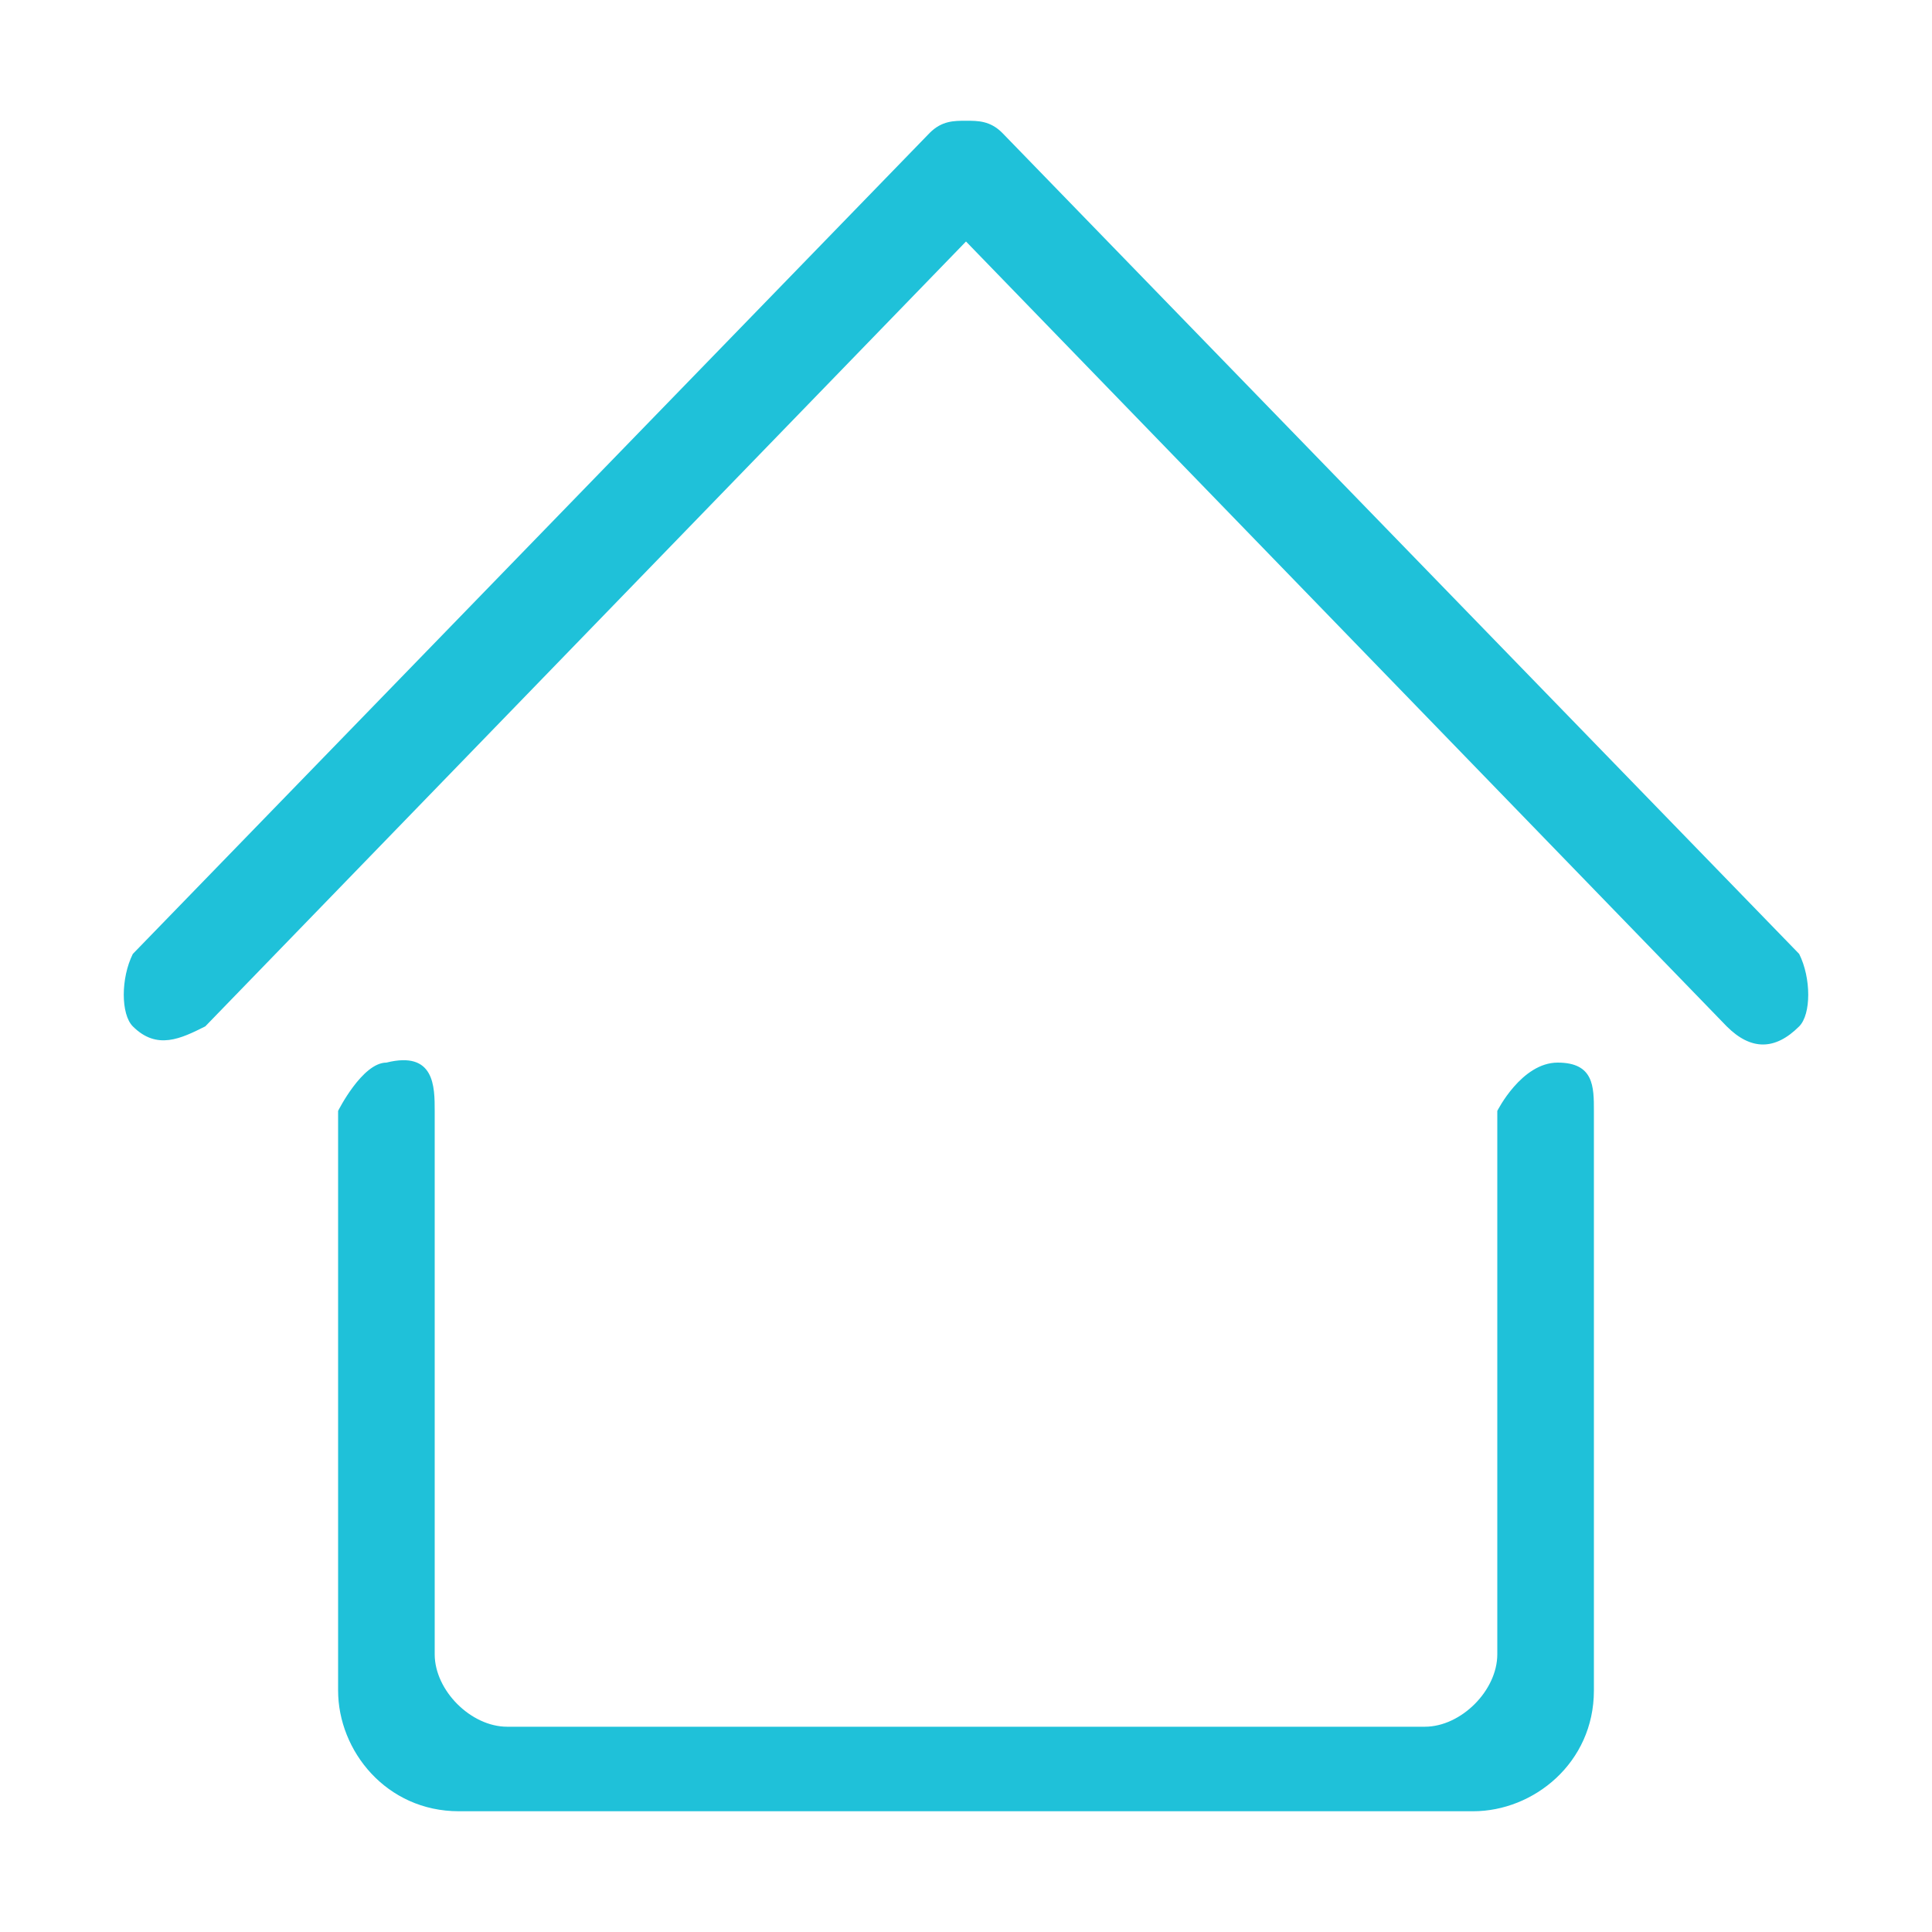
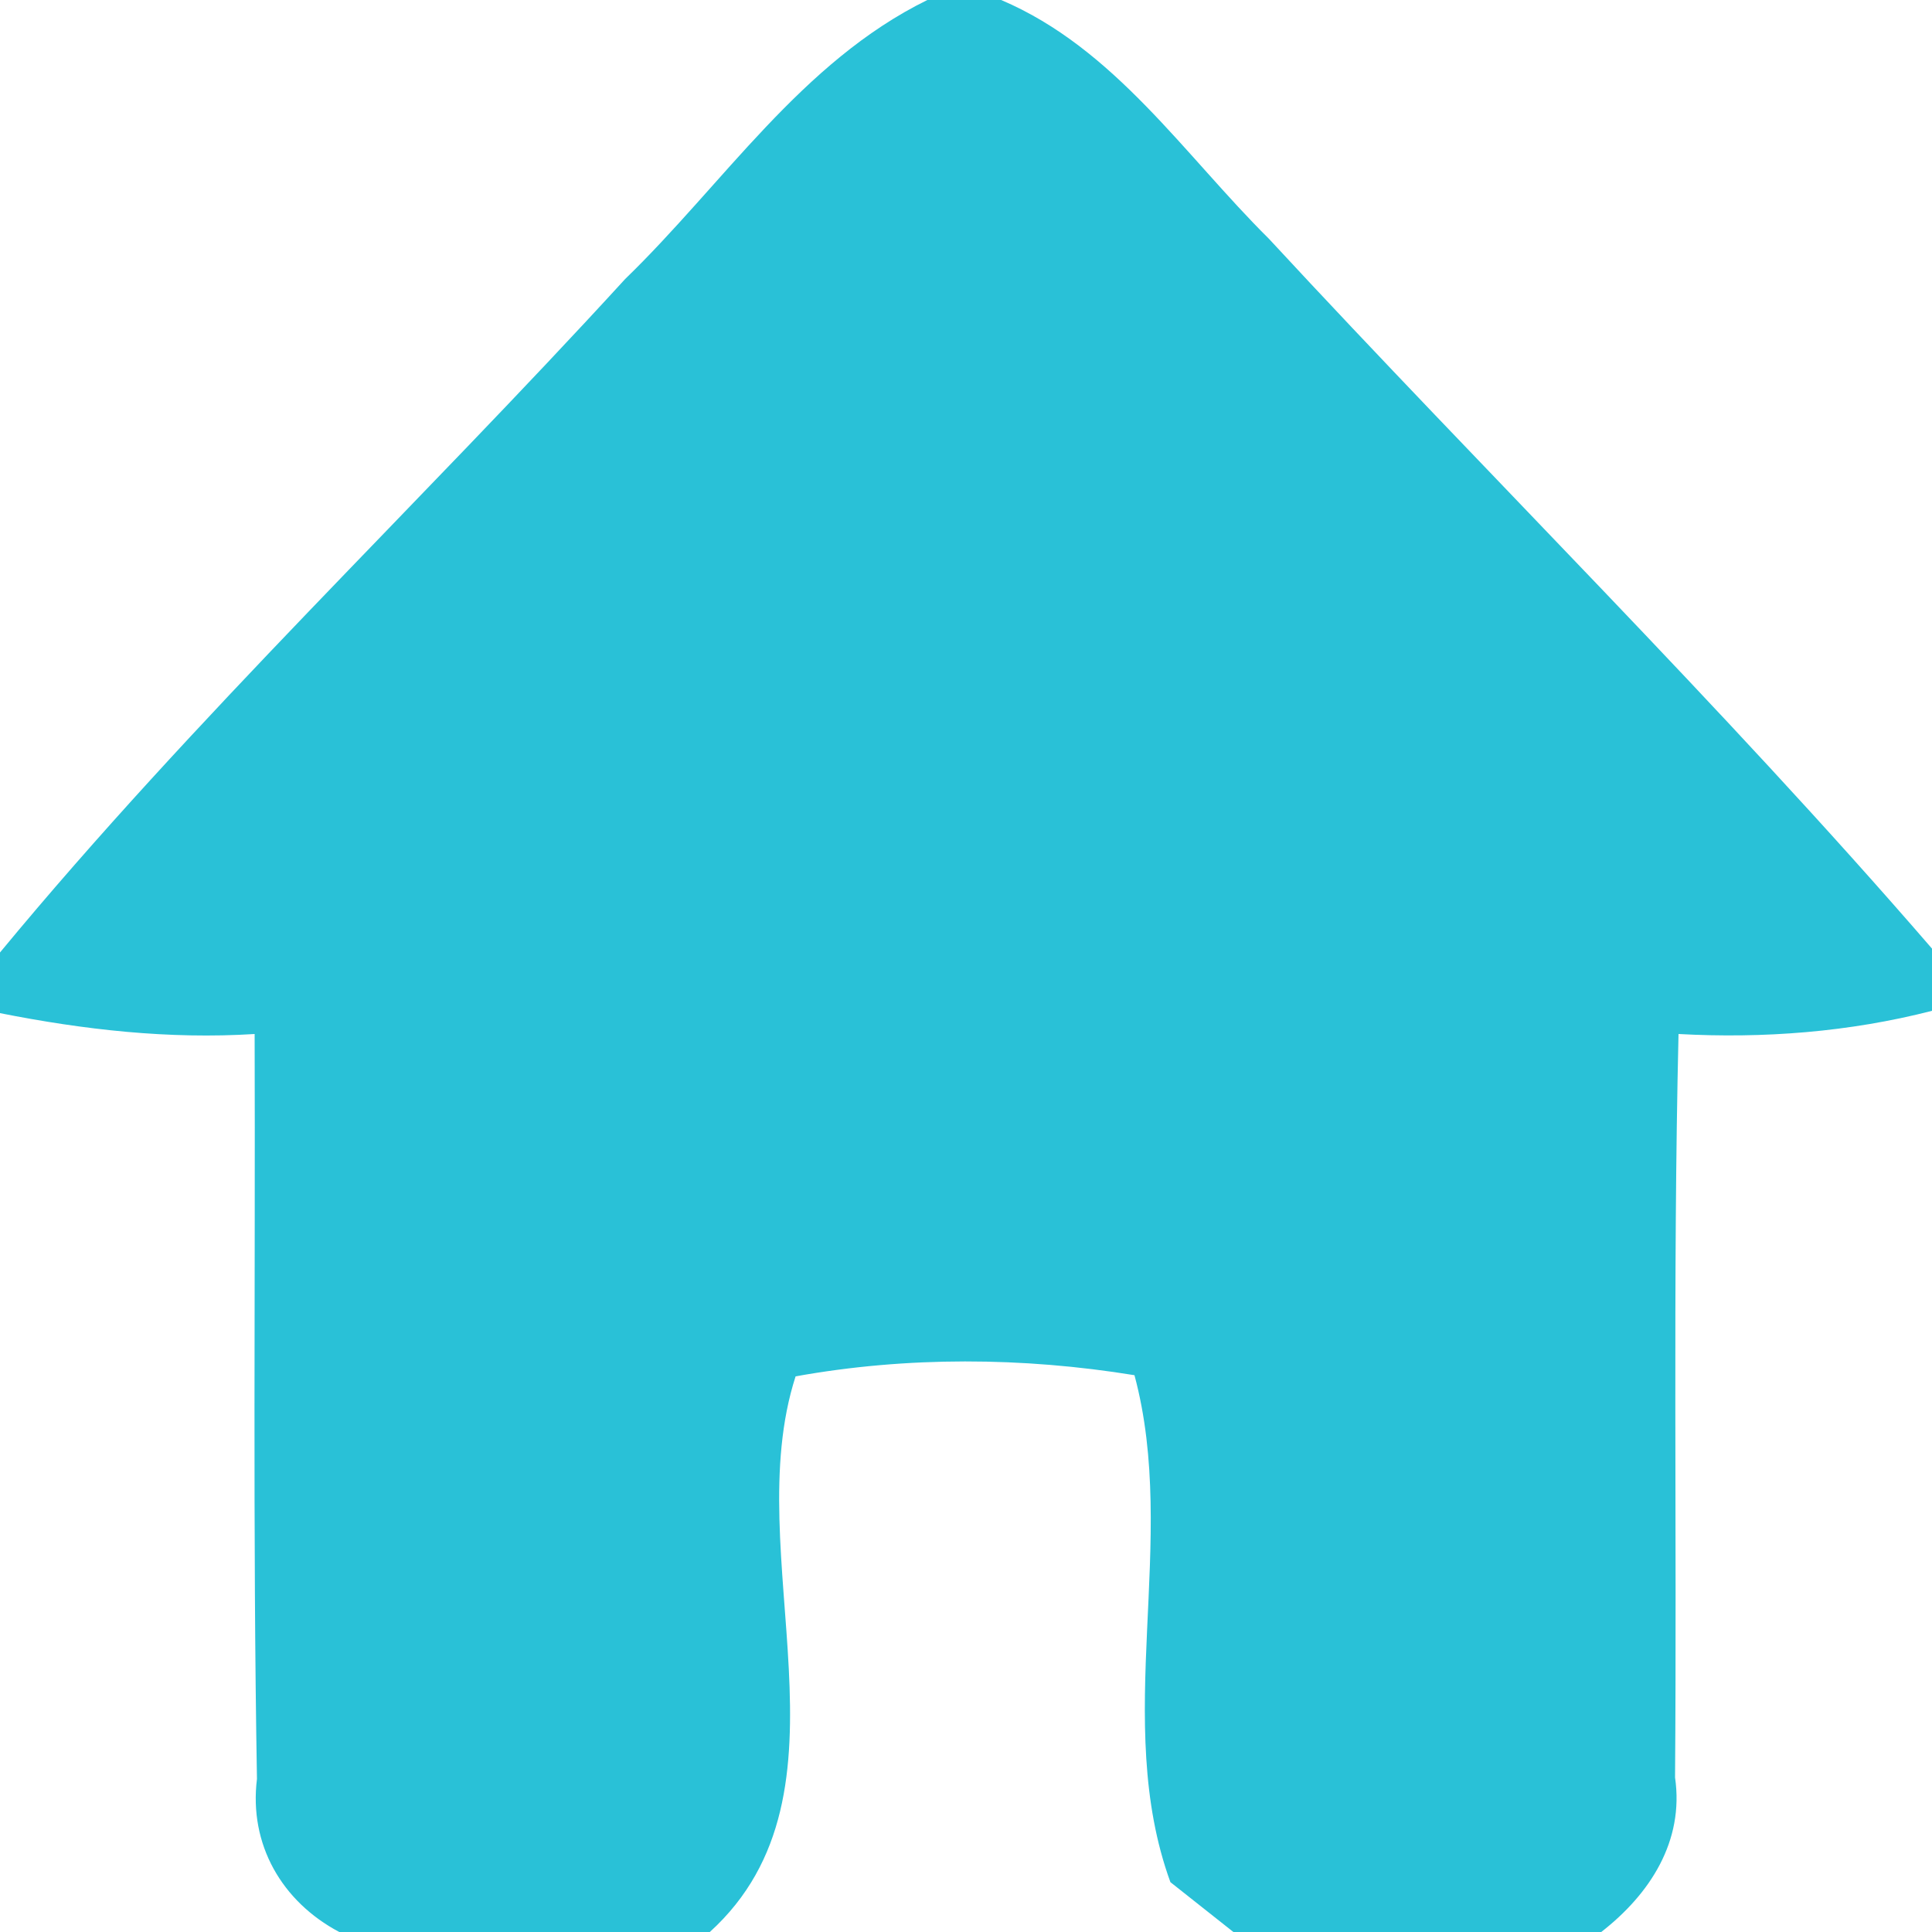
- <svg xmlns="http://www.w3.org/2000/svg" width="200" height="200" viewBox="0 0 200 200" version="1.1">
-   <defs>
-     <style type="text/css">
- @font-face { font-family: ifont; src: url("http://at.alicdn.com/t/font_1442373896_4754455.eot?#iefix") format("embedded-opentype"), url("http://at.alicdn.com/t/font_1442373896_4754455.woff") format("woff"), url("http://at.alicdn.com/t/font_1442373896_4754455.ttf") format("truetype"), url("http://at.alicdn.com/t/font_1442373896_4754455.svg#ifont") format("svg"); }
- 
- </style>
-   </defs>
-   <g class="transform-group">
-     <g transform="scale(0.1953125, 0.1953125)">
-       <path d="M953.6 505.6 531.2 70.4C524.8 64 518.4 64 512 64 505.6 64 499.2 64 492.8 70.4L70.4 505.6C64 518.4 64 537.6 70.4 544l0 0c12.8 12.8 25.6 6.4 38.4 0L512 128l403.2 416c12.8 12.8 25.6 12.8 38.4 0l0 0C960 537.6 960 518.4 953.6 505.6zM825.6 563.2c-19.2 0-32 25.6-32 25.6l0 288c0 19.2-19.2 38.4-38.4 38.4L268.8 915.2c-19.2 0-38.4-19.2-38.4-38.4 0 0 0-262.4 0-288 0-12.8 0-32-25.6-25.6-12.8 0-25.6 25.6-25.6 25.6L179.2 896c0 32 25.6 64 64 64l537.6 0c32 0 64-25.6 64-64 0 0 0-224 0-307.2C844.8 576 844.8 563.2 825.6 563.2z" fill="#1fc1d9" />
-     </g>
+ <svg xmlns="http://www.w3.org/2000/svg" width="50pt" height="50pt" viewBox="0 0 50 50" version="1.1">
+   <g id="#29c1d7ff">
+     <path fill="#29c1d7" opacity="1.00" d=" M 24.00 0.00 L 25.91 0.00 C 28.85 1.25 30.65 4.01 32.84 6.18 C 38.53 12.33 44.52 18.21 50.00 24.55 L 50.00 26.16 C 47.86 26.71 45.64 26.88 43.44 26.76 C 43.29 33.17 43.40 39.59 43.35 46.00 C 43.59 47.65 42.70 49.02 41.44 50.00 L 31.92 50.00 C 31.51 49.68 30.70 49.03 30.29 48.71 C 28.77 44.54 30.51 39.87 29.36 35.59 C 26.47 35.12 23.48 35.10 20.59 35.62 C 19.09 40.26 22.36 46.37 18.37 50.00 L 8.78 50.00 C 7.29 49.21 6.44 47.73 6.65 46.04 C 6.54 39.61 6.61 33.19 6.59 26.76 C 4.37 26.90 2.17 26.65 0.00 26.22 L 0.00 24.65 C 5.05 18.54 10.83 13.07 16.18 7.22 C 18.72 4.76 20.74 1.60 24.00 0.00 Z" />
  </g>
</svg>
